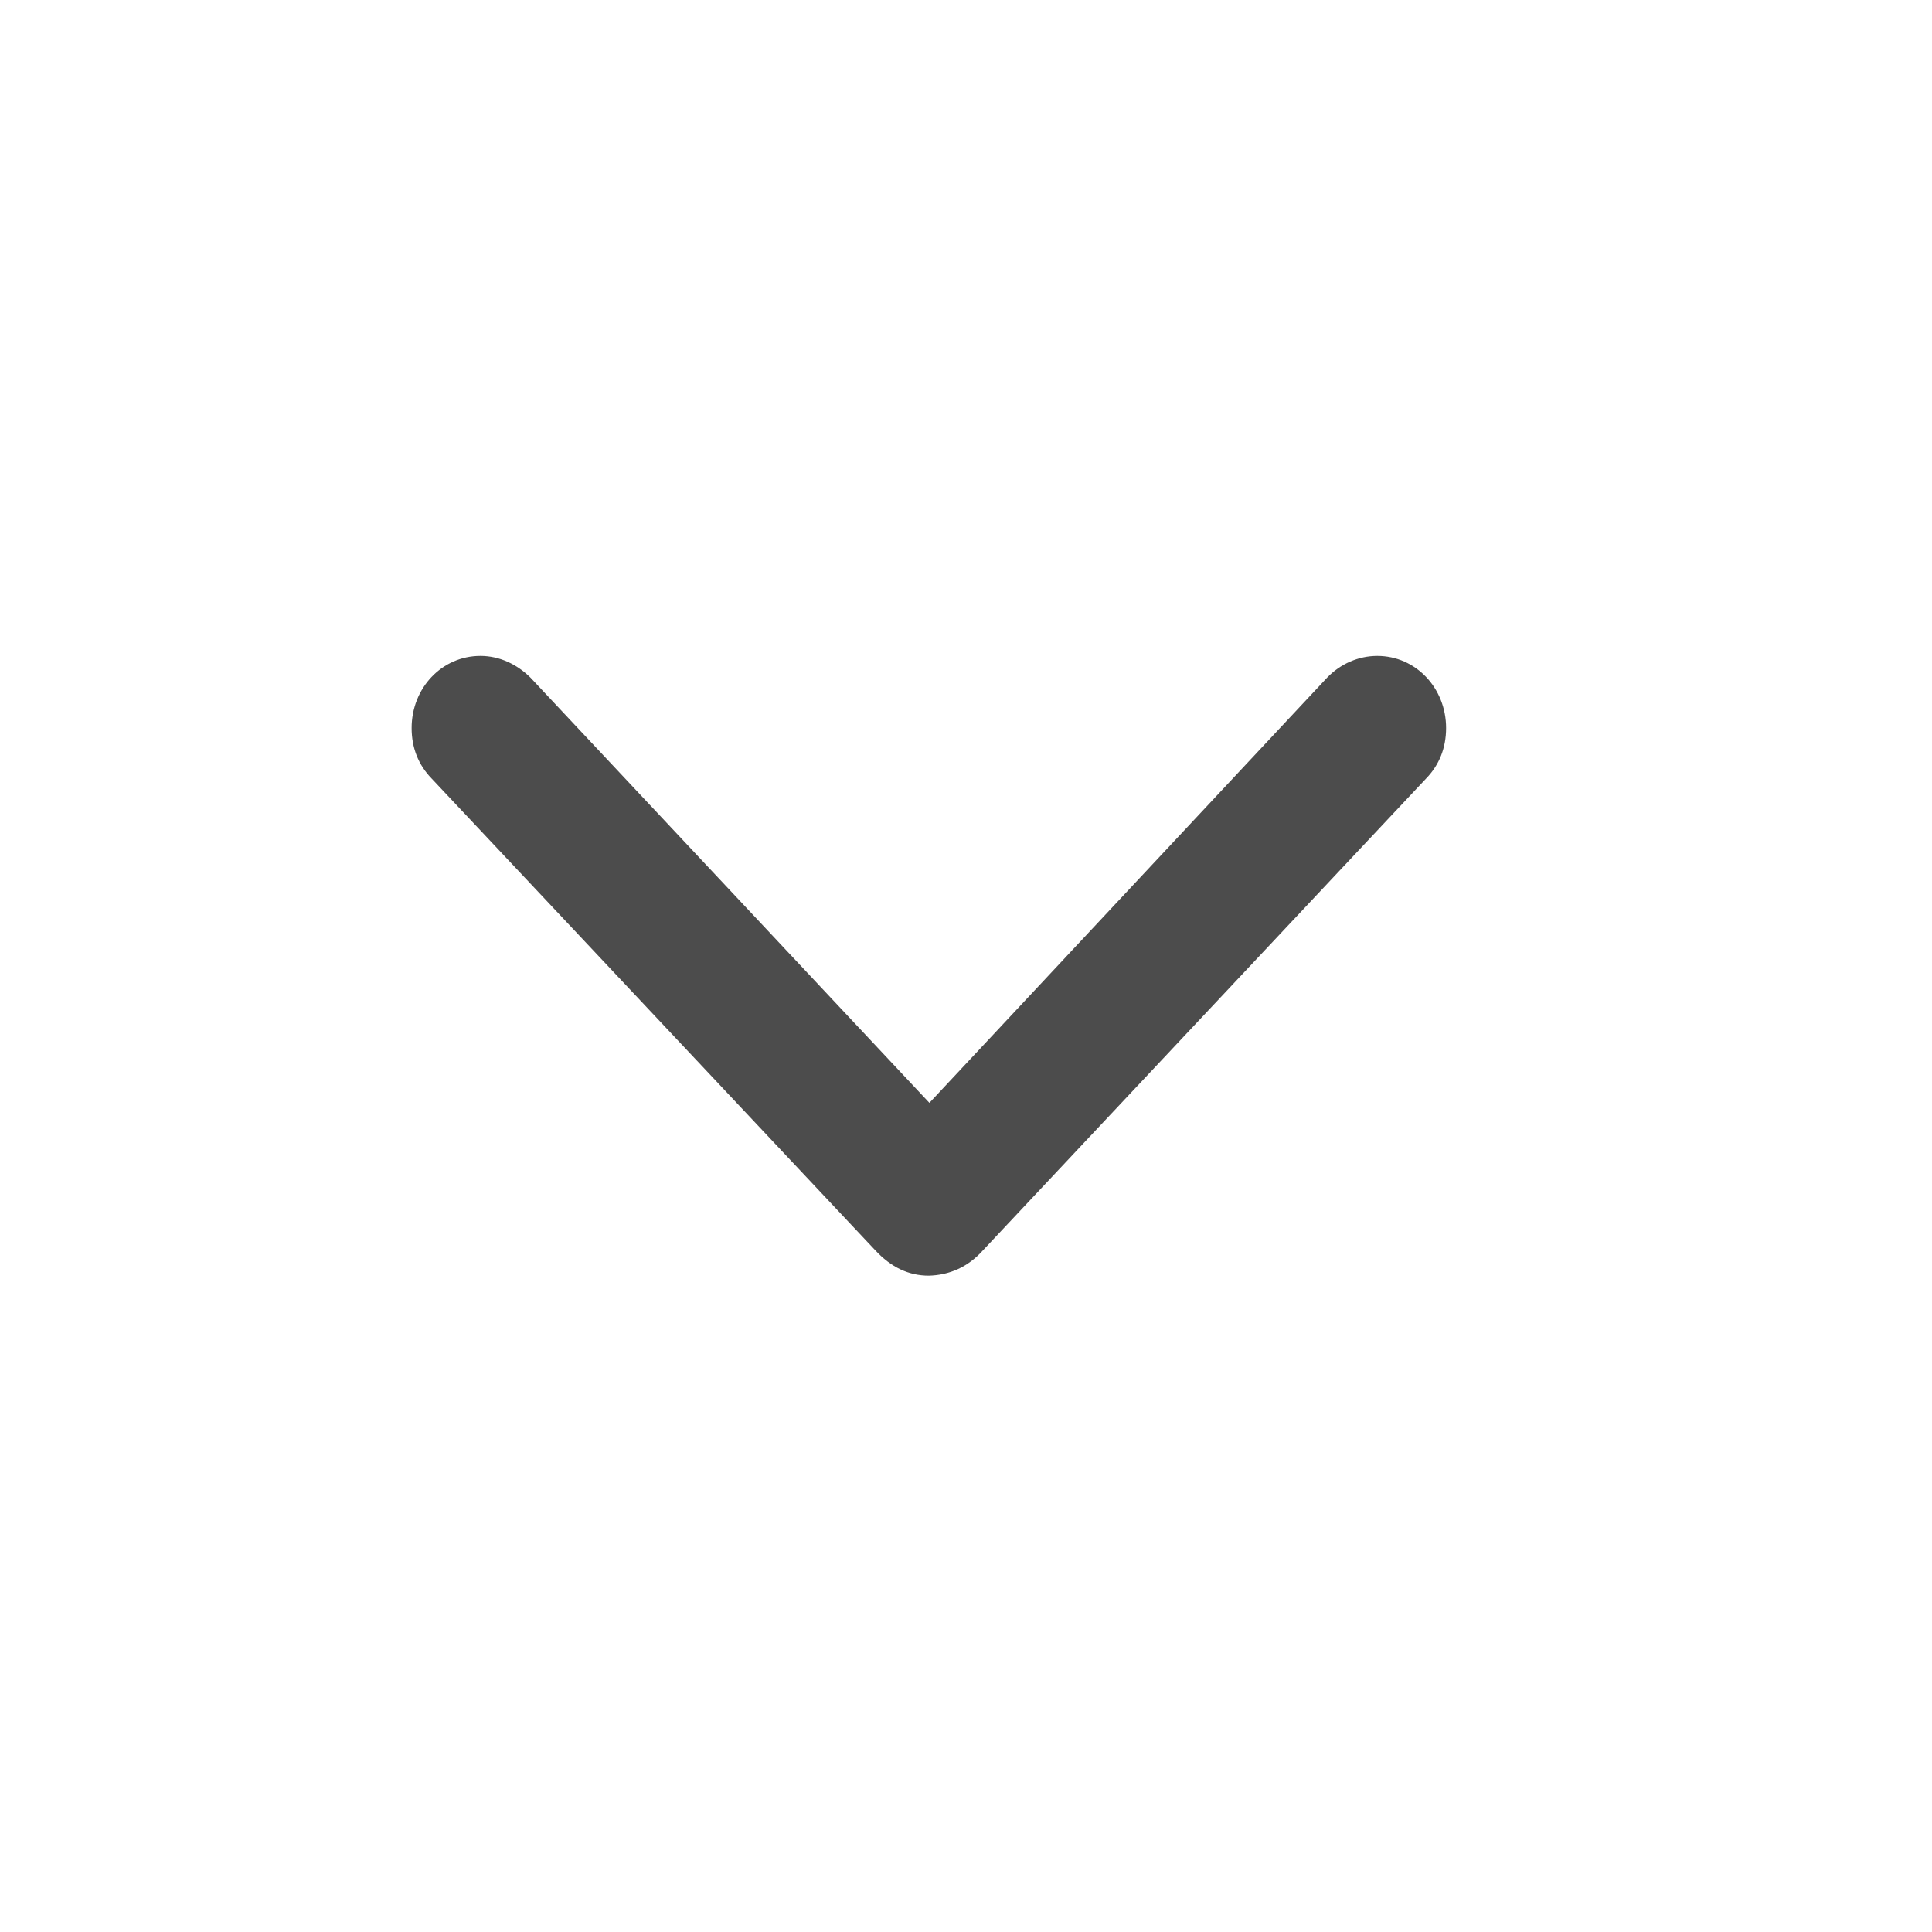
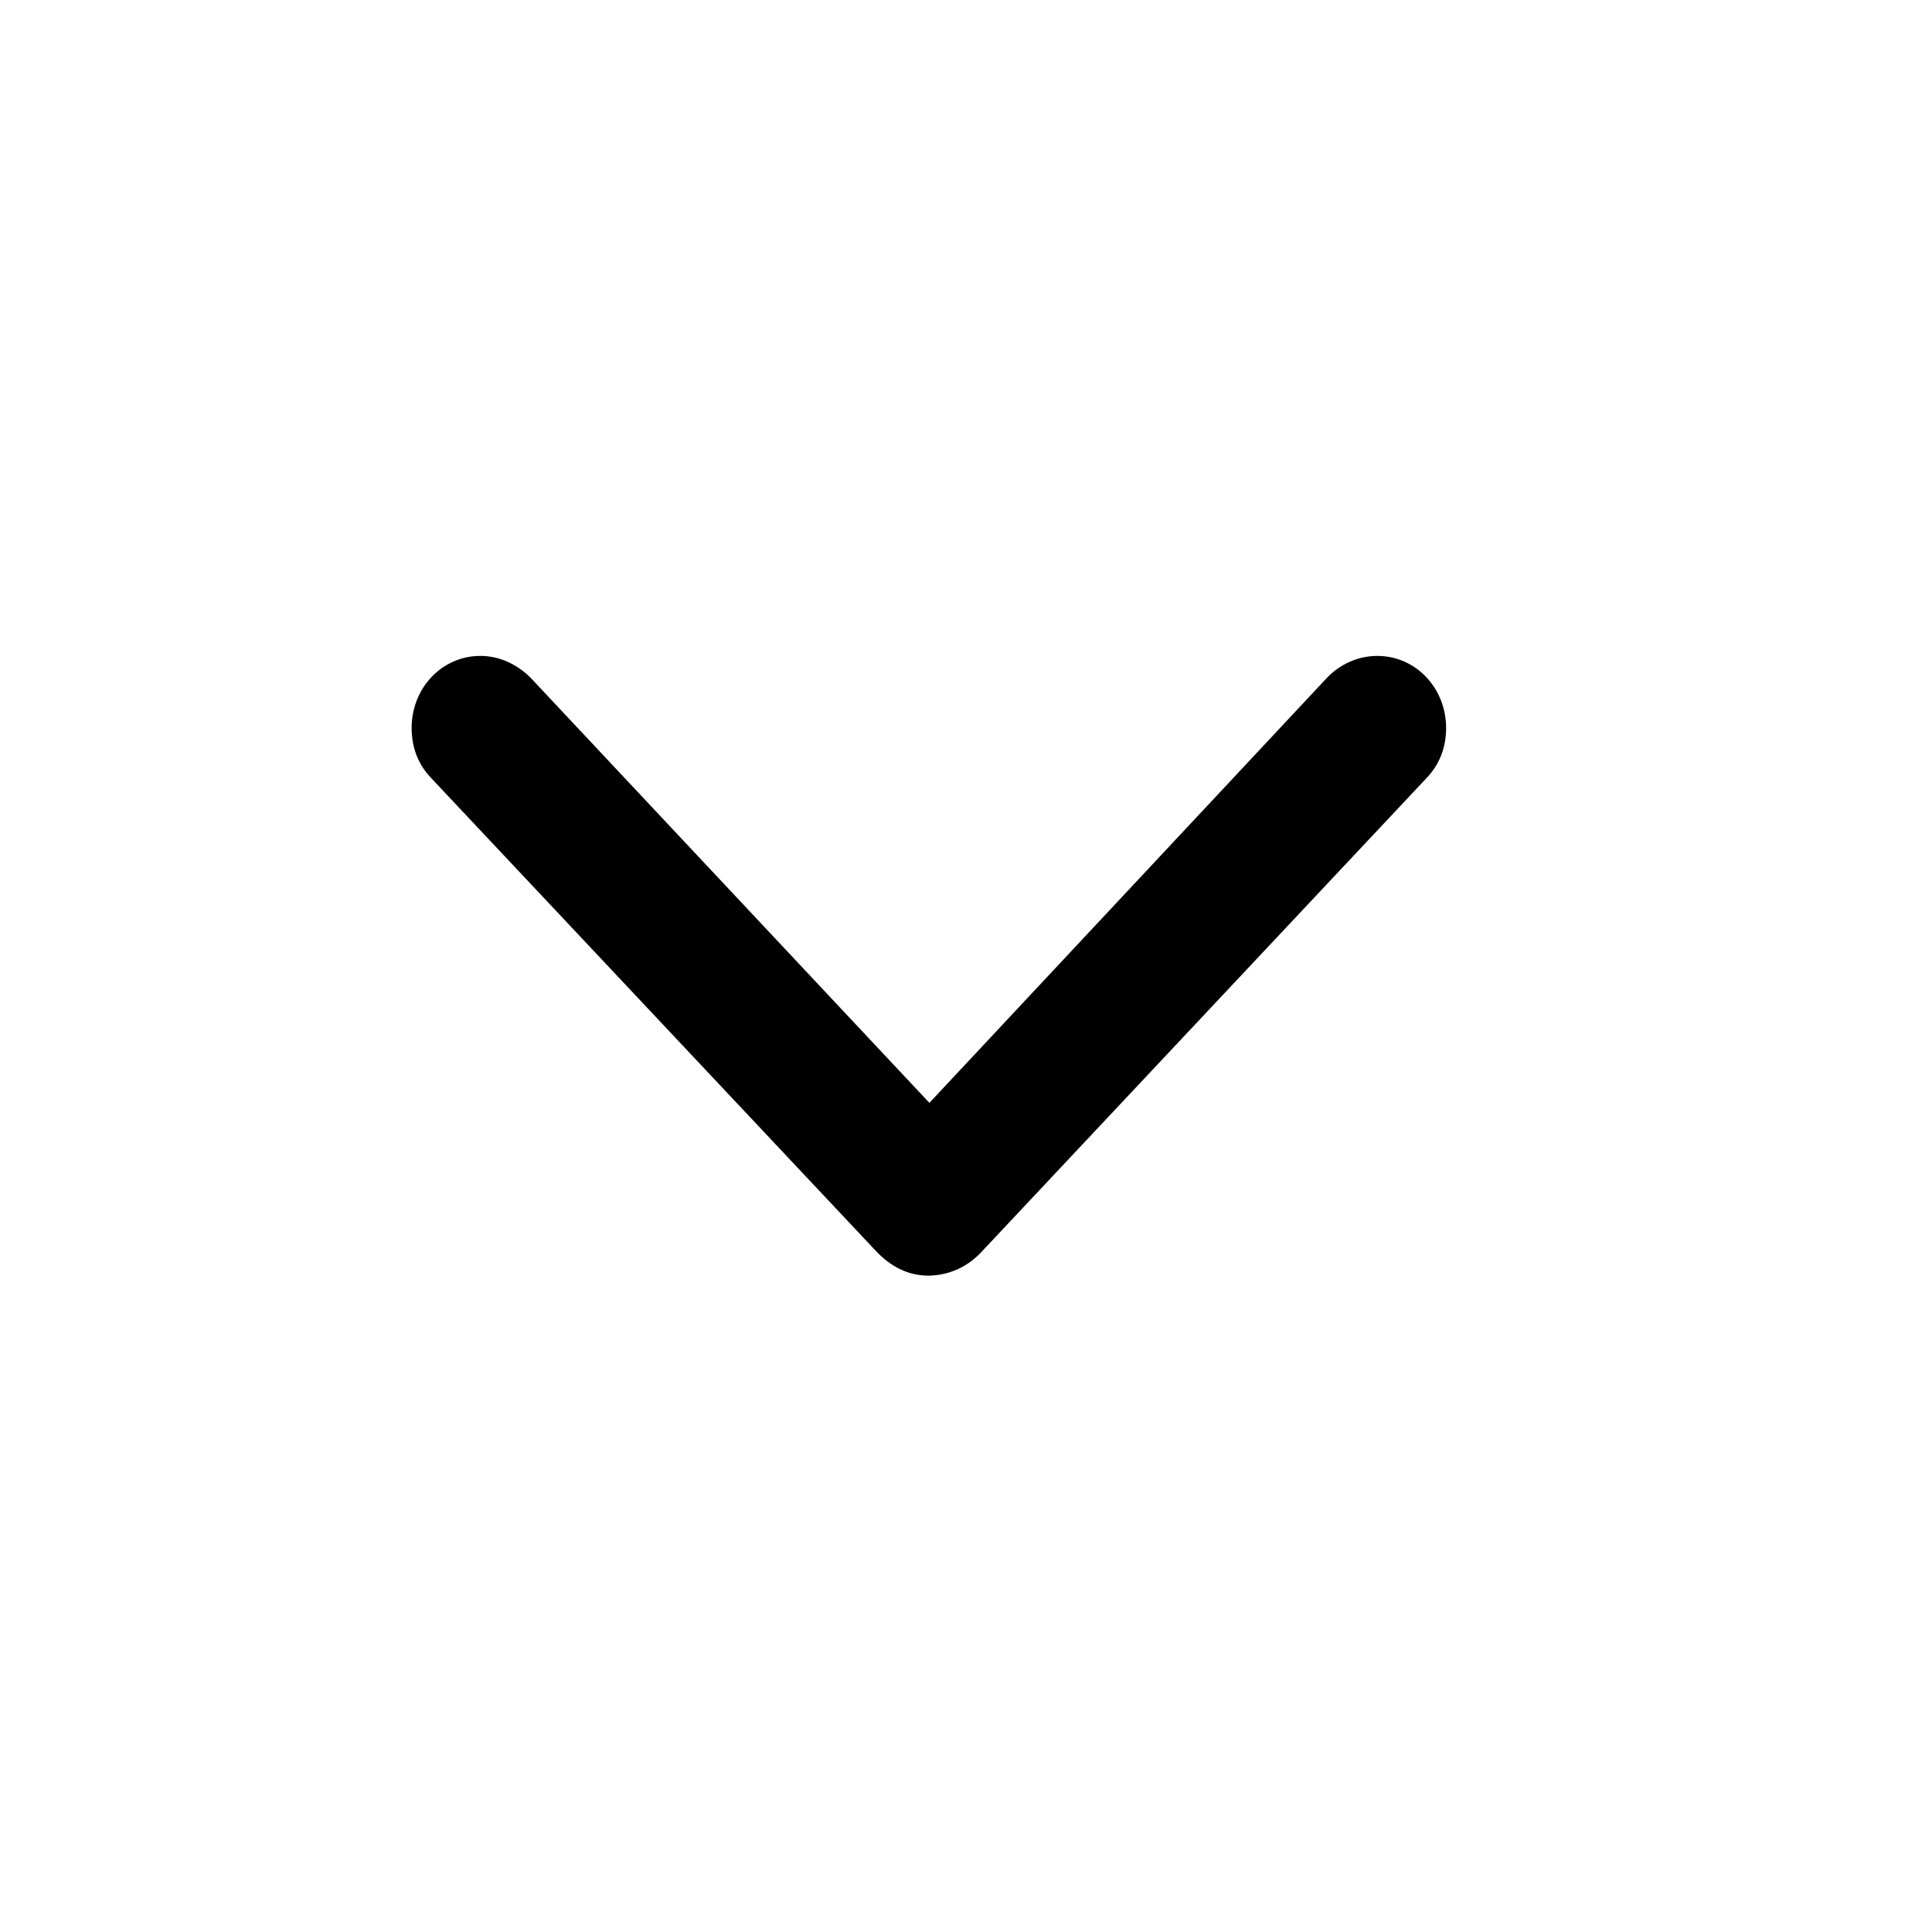
<svg xmlns="http://www.w3.org/2000/svg" width="18" height="18" viewBox="0 0 18 18" fill="none">
-   <g opacity="0.7">
+   <g>
    <path d="M8.654 11.885C8.844 11.88 9.018 11.806 9.159 11.648L13.288 7.252C13.408 7.128 13.473 6.97 13.473 6.783C13.473 6.41 13.19 6.111 12.832 6.111C12.658 6.111 12.489 6.184 12.364 6.314L8.659 10.275L4.943 6.314C4.818 6.19 4.655 6.111 4.476 6.111C4.117 6.111 3.835 6.41 3.835 6.783C3.835 6.97 3.9 7.128 4.02 7.252L8.154 11.648C8.301 11.806 8.464 11.885 8.654 11.885Z" fill="currentColor" />
  </g>
</svg>
